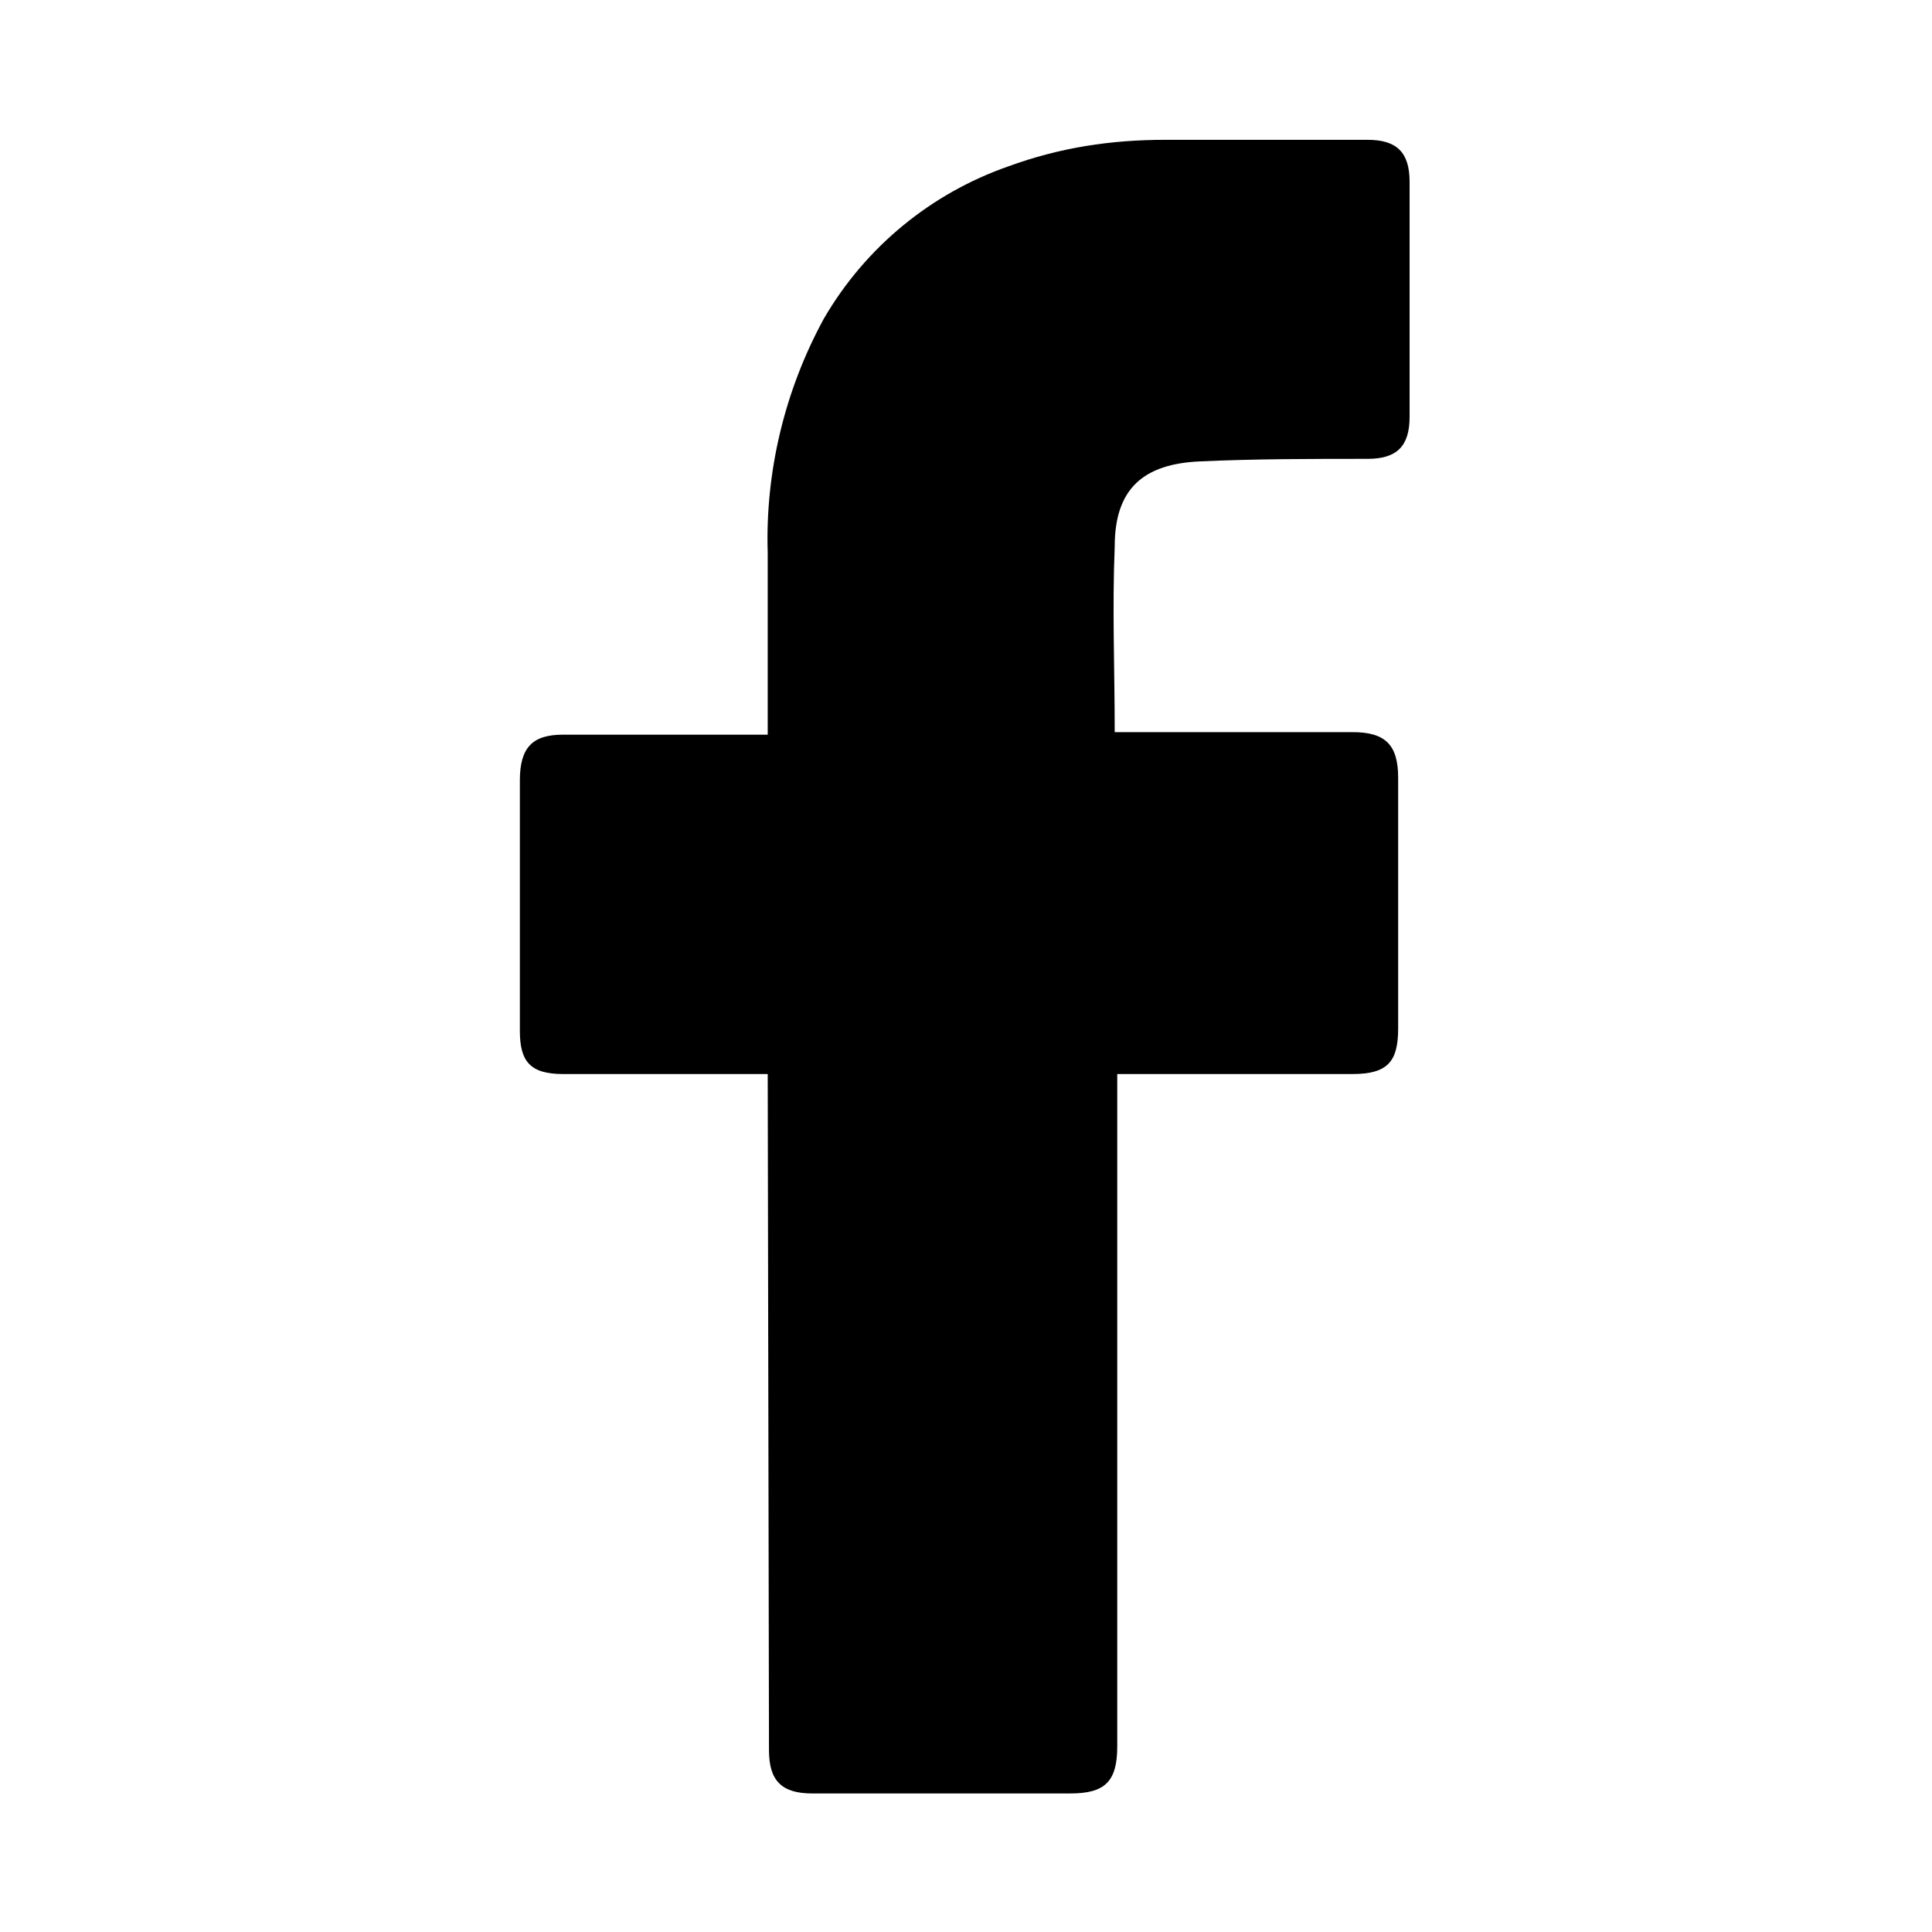
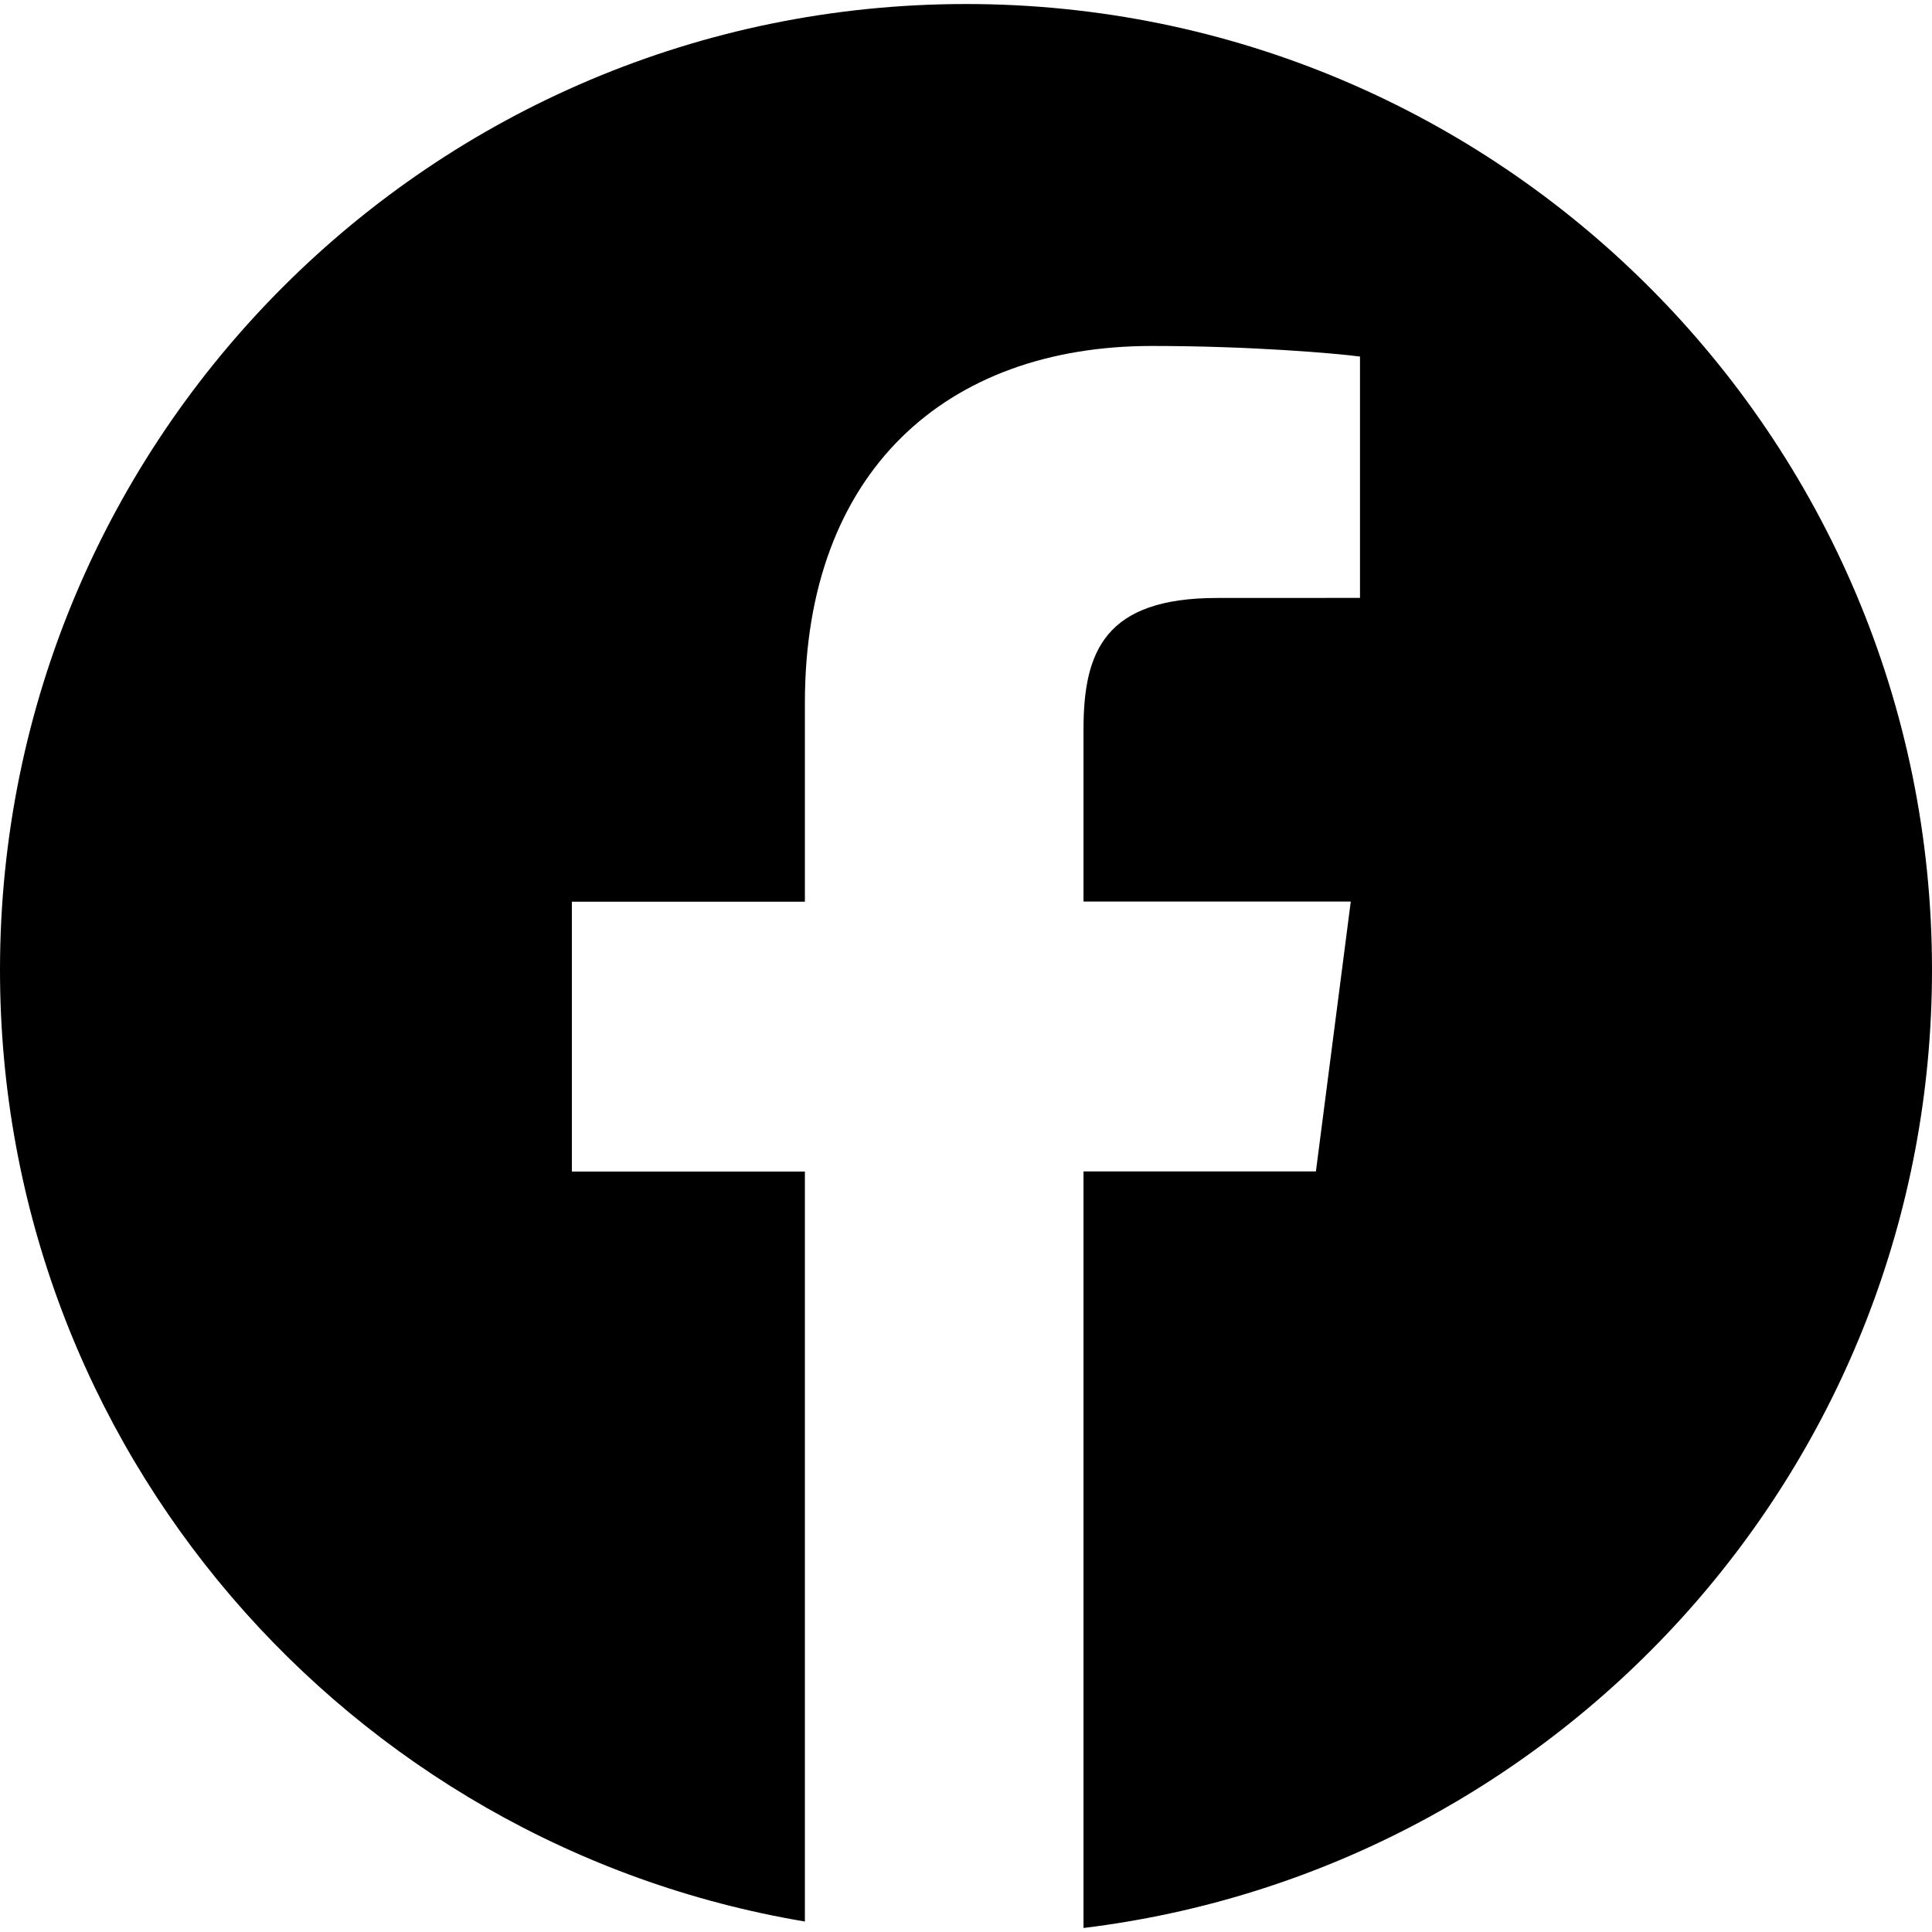
- <svg xmlns="http://www.w3.org/2000/svg" viewBox="0 0 152 152">
-   <path d="M60.4 84.5H44.3c-2.6 0-3.4-1-3.4-3.4V61.4c0-2.6 1-3.6 3.4-3.6h16.1V43.5c-.2-6.3 1.3-12.7 4.4-18.4 3.3-5.7 8.5-9.9 14.5-12 4.1-1.5 8.1-2.1 12.4-2.1h15.9c2.3 0 3.3 1 3.3 3.3v18.5c0 2.3-1 3.3-3.3 3.3-4.4 0-8.8 0-13.2.2s-6.7 2.1-6.7 6.7c-.2 4.9 0 9.6 0 14.6h18.7c2.6 0 3.6 1 3.6 3.6v19.7c0 2.6-.8 3.6-3.6 3.6H87.9v52.9c0 2.8-1 3.7-3.7 3.7H63.9c-2.4 0-3.4-1-3.4-3.4z" />
+ <svg xmlns="http://www.w3.org/2000/svg" viewBox="0 0 167.657 167.657">
+   <path d="M83.829.349C37.532.349 0 37.881 0 84.178c0 41.523 30.222 75.911 69.848 82.57v-65.081H49.626v-23.42h20.222V60.978c0-20.037 12.238-30.956 30.115-30.956 8.562 0 15.92.638 18.056.919v20.944l-12.399.006c-9.72 0-11.594 4.618-11.594 11.397v14.947h23.193l-3.025 23.42H94.026v65.653c41.476-5.048 73.631-40.312 73.631-83.154 0-46.273-37.532-83.805-83.828-83.805z" />
</svg>
